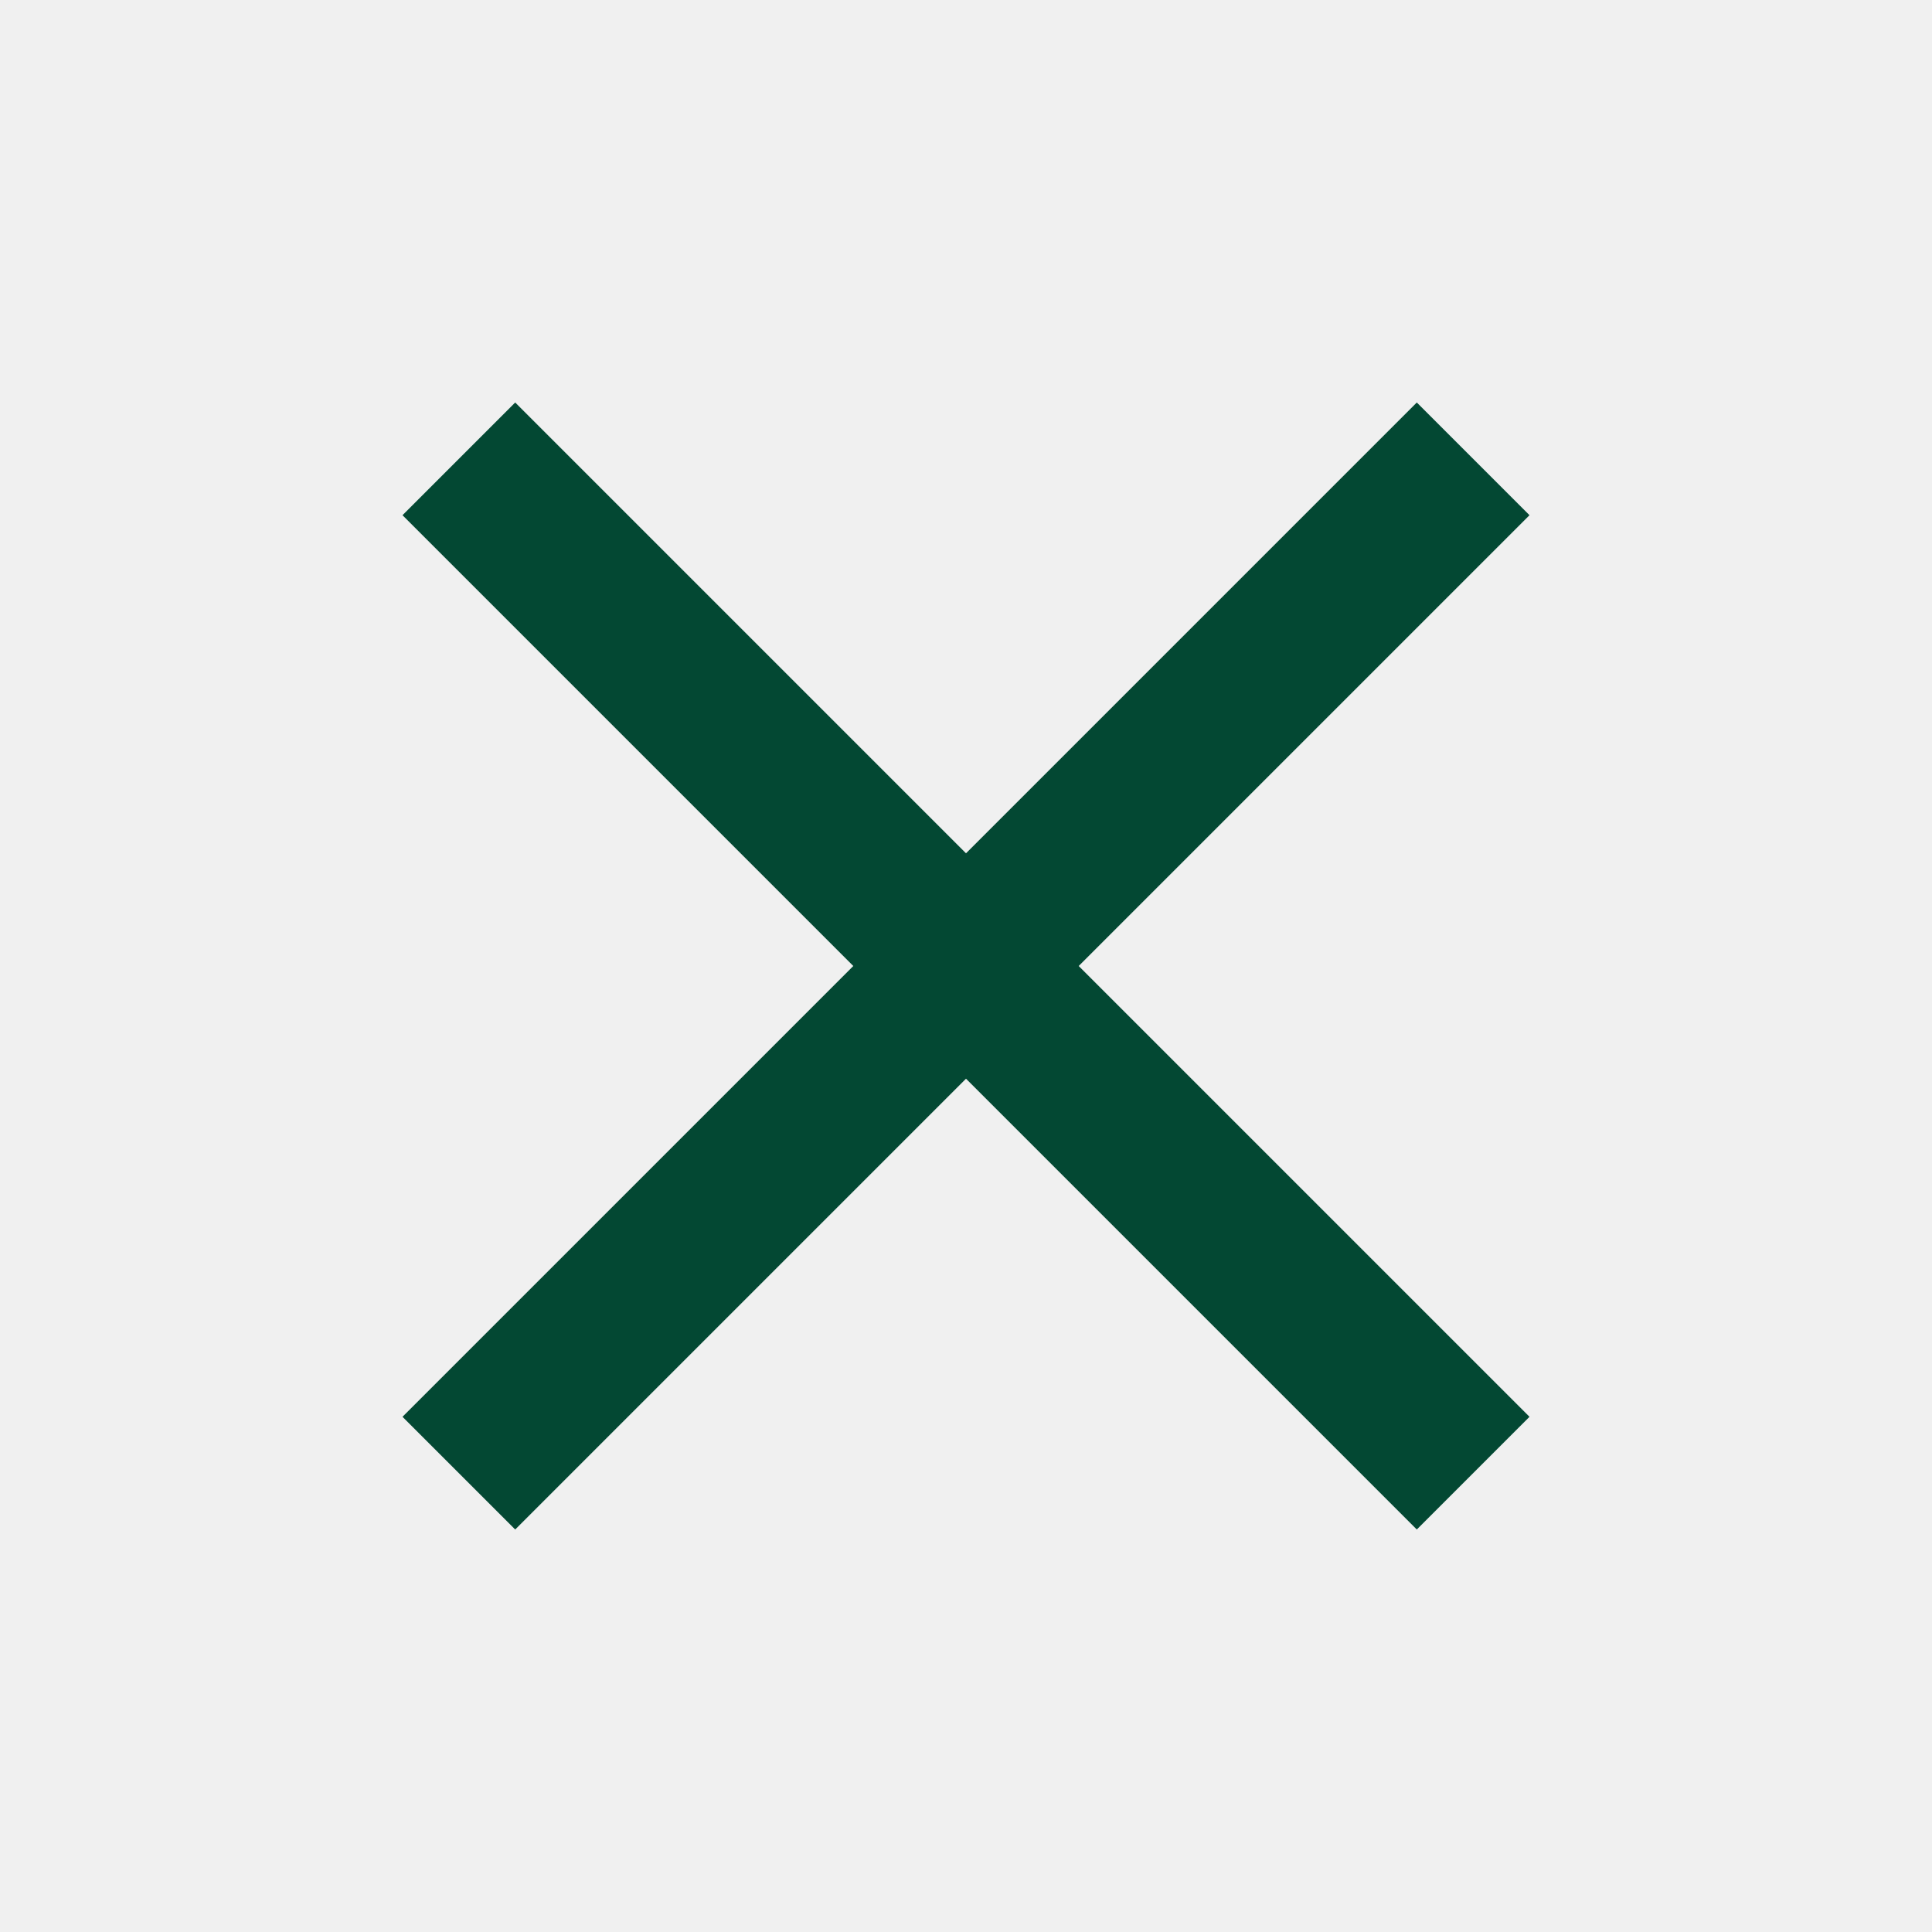
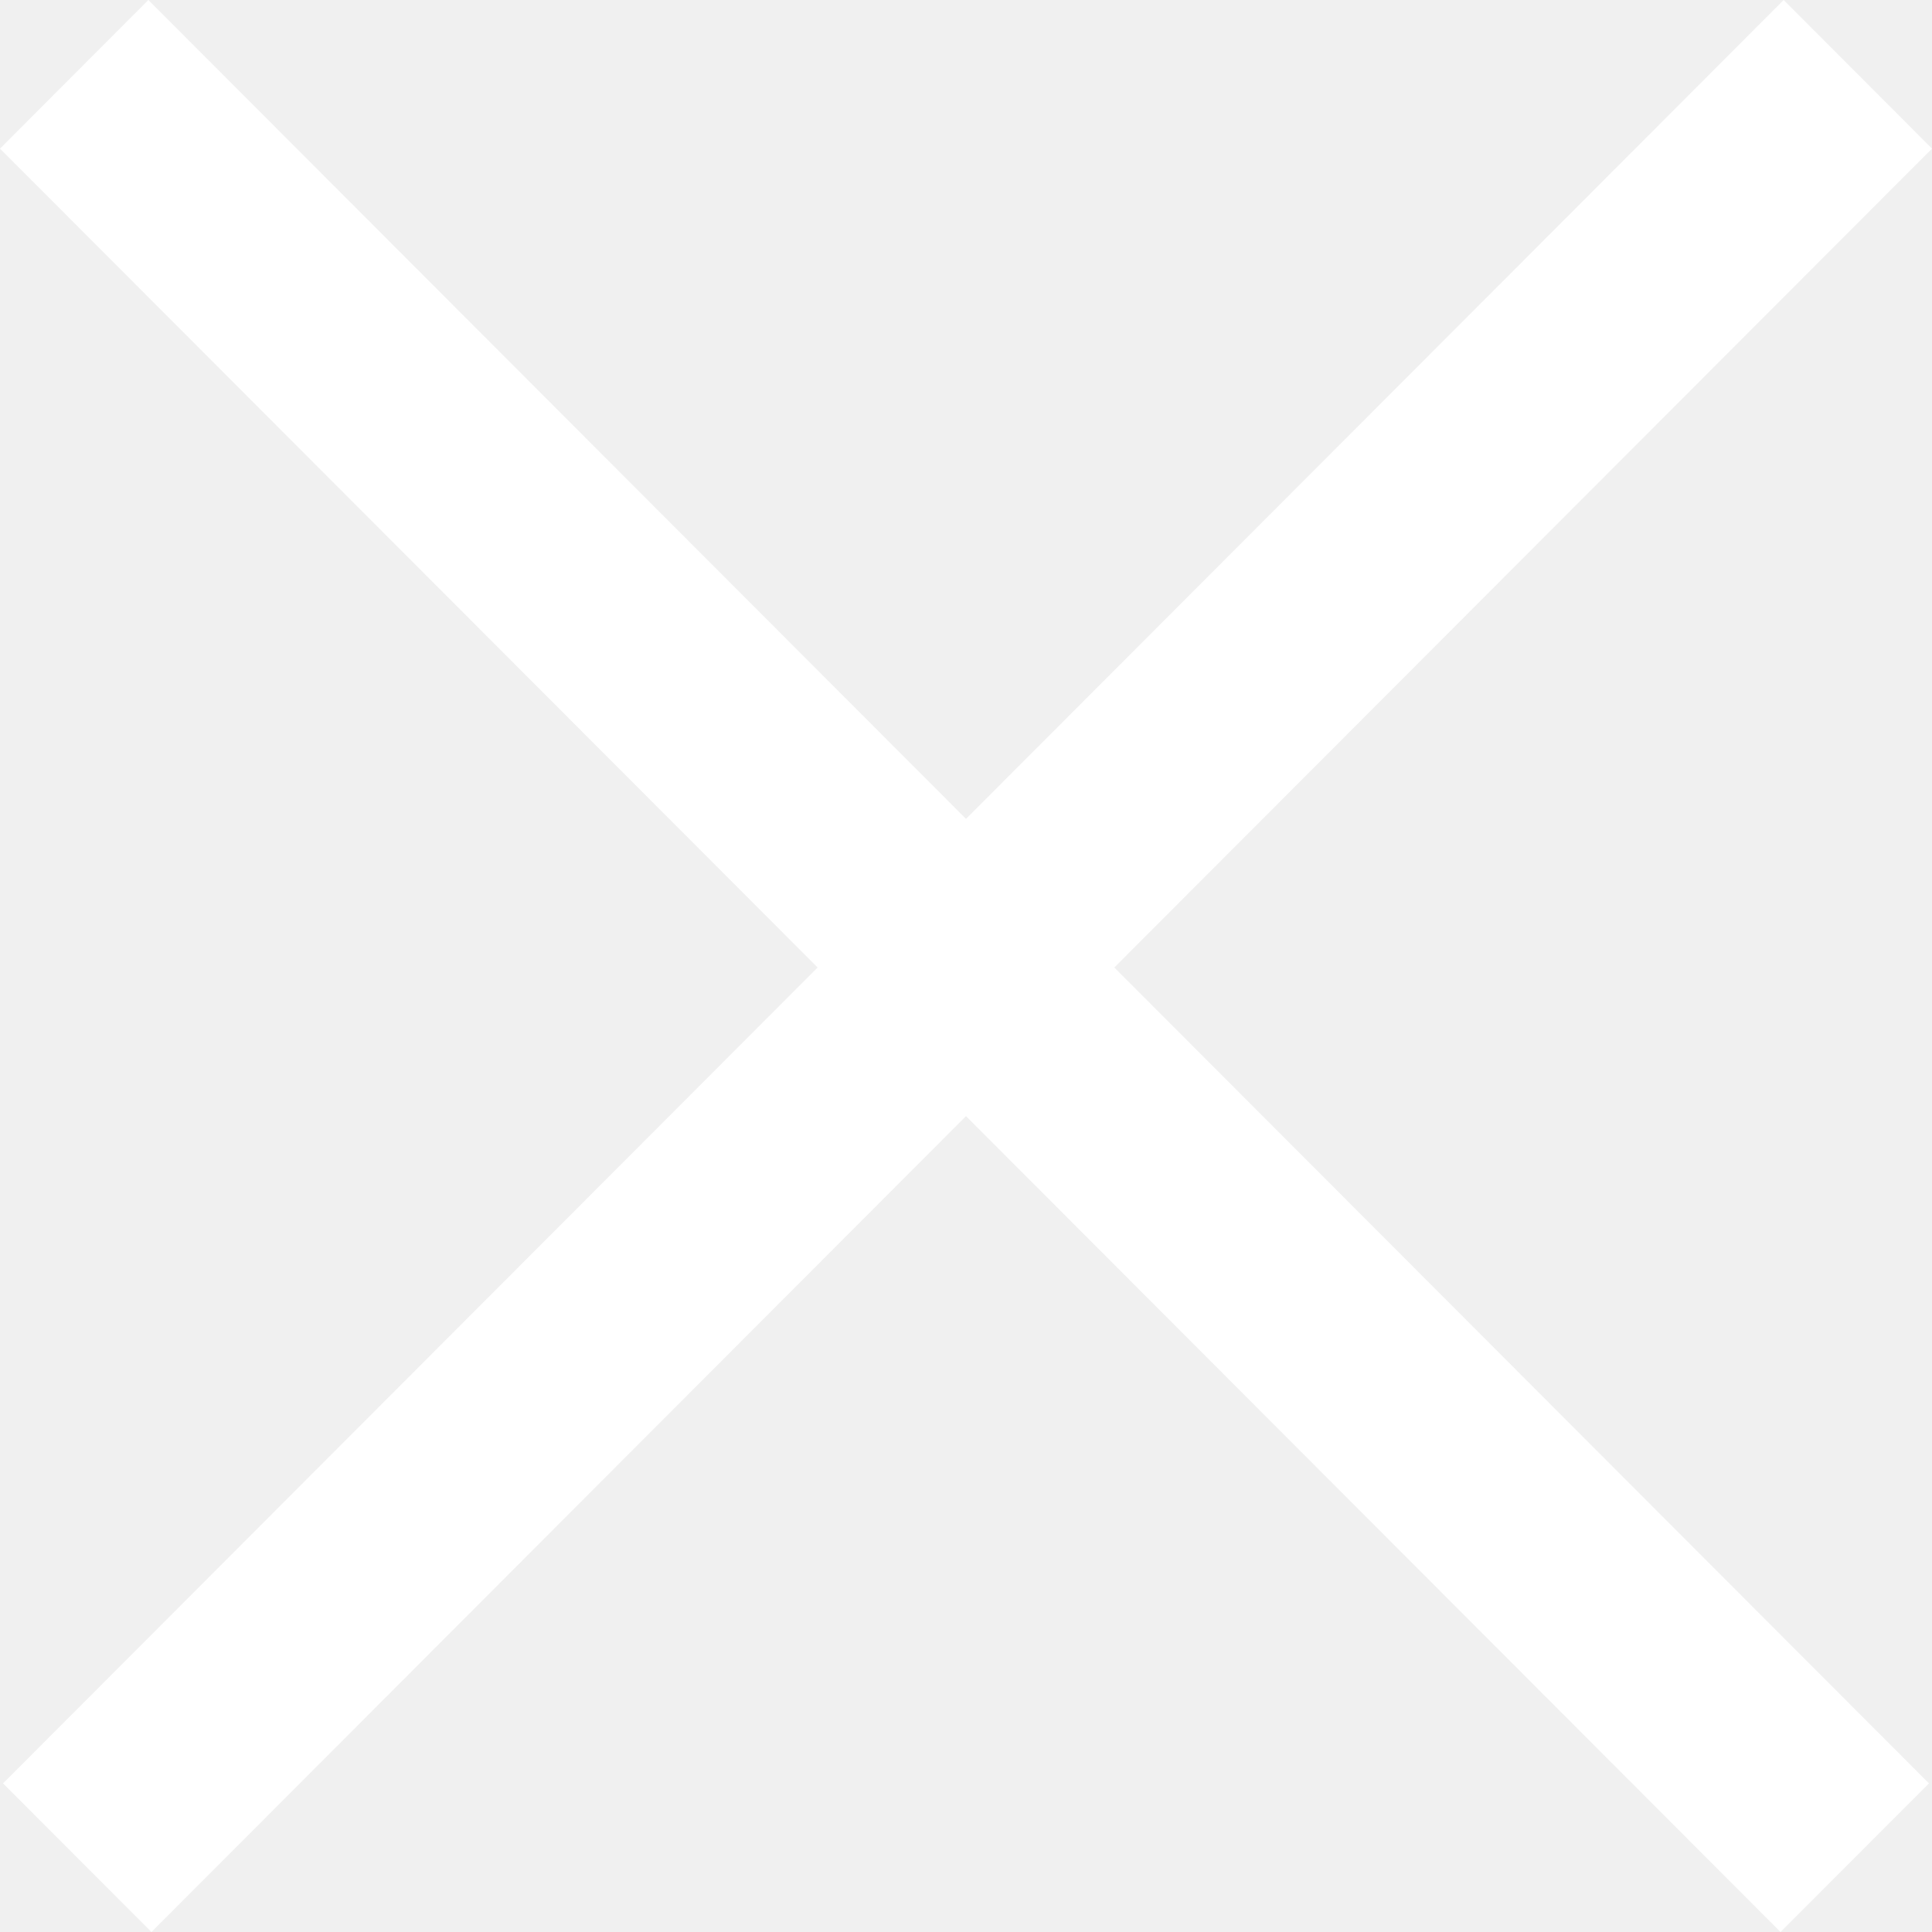
- <svg xmlns="http://www.w3.org/2000/svg" height="24px" viewBox="0 -960 960 960" width="24px" fill="#034833">
-   <path d="m256-200-56-56 224-224-224-224 56-56 224 224 224-224 56 56-224 224 224 224-56 56-224-224-224 224Z" />
+ <svg xmlns="http://www.w3.org/2000/svg" width="40" height="40" viewBox="0 0 40 40" fill="none">
+   <path d="M40 3.077L23.071 20.031L39.937 36.923L36.864 40L20 23.108L3.136 40L0.063 36.923L16.928 20.031L0 3.077L3.072 0L20 16.954L36.929 0L40 3.077Z" fill="white" />
</svg>
